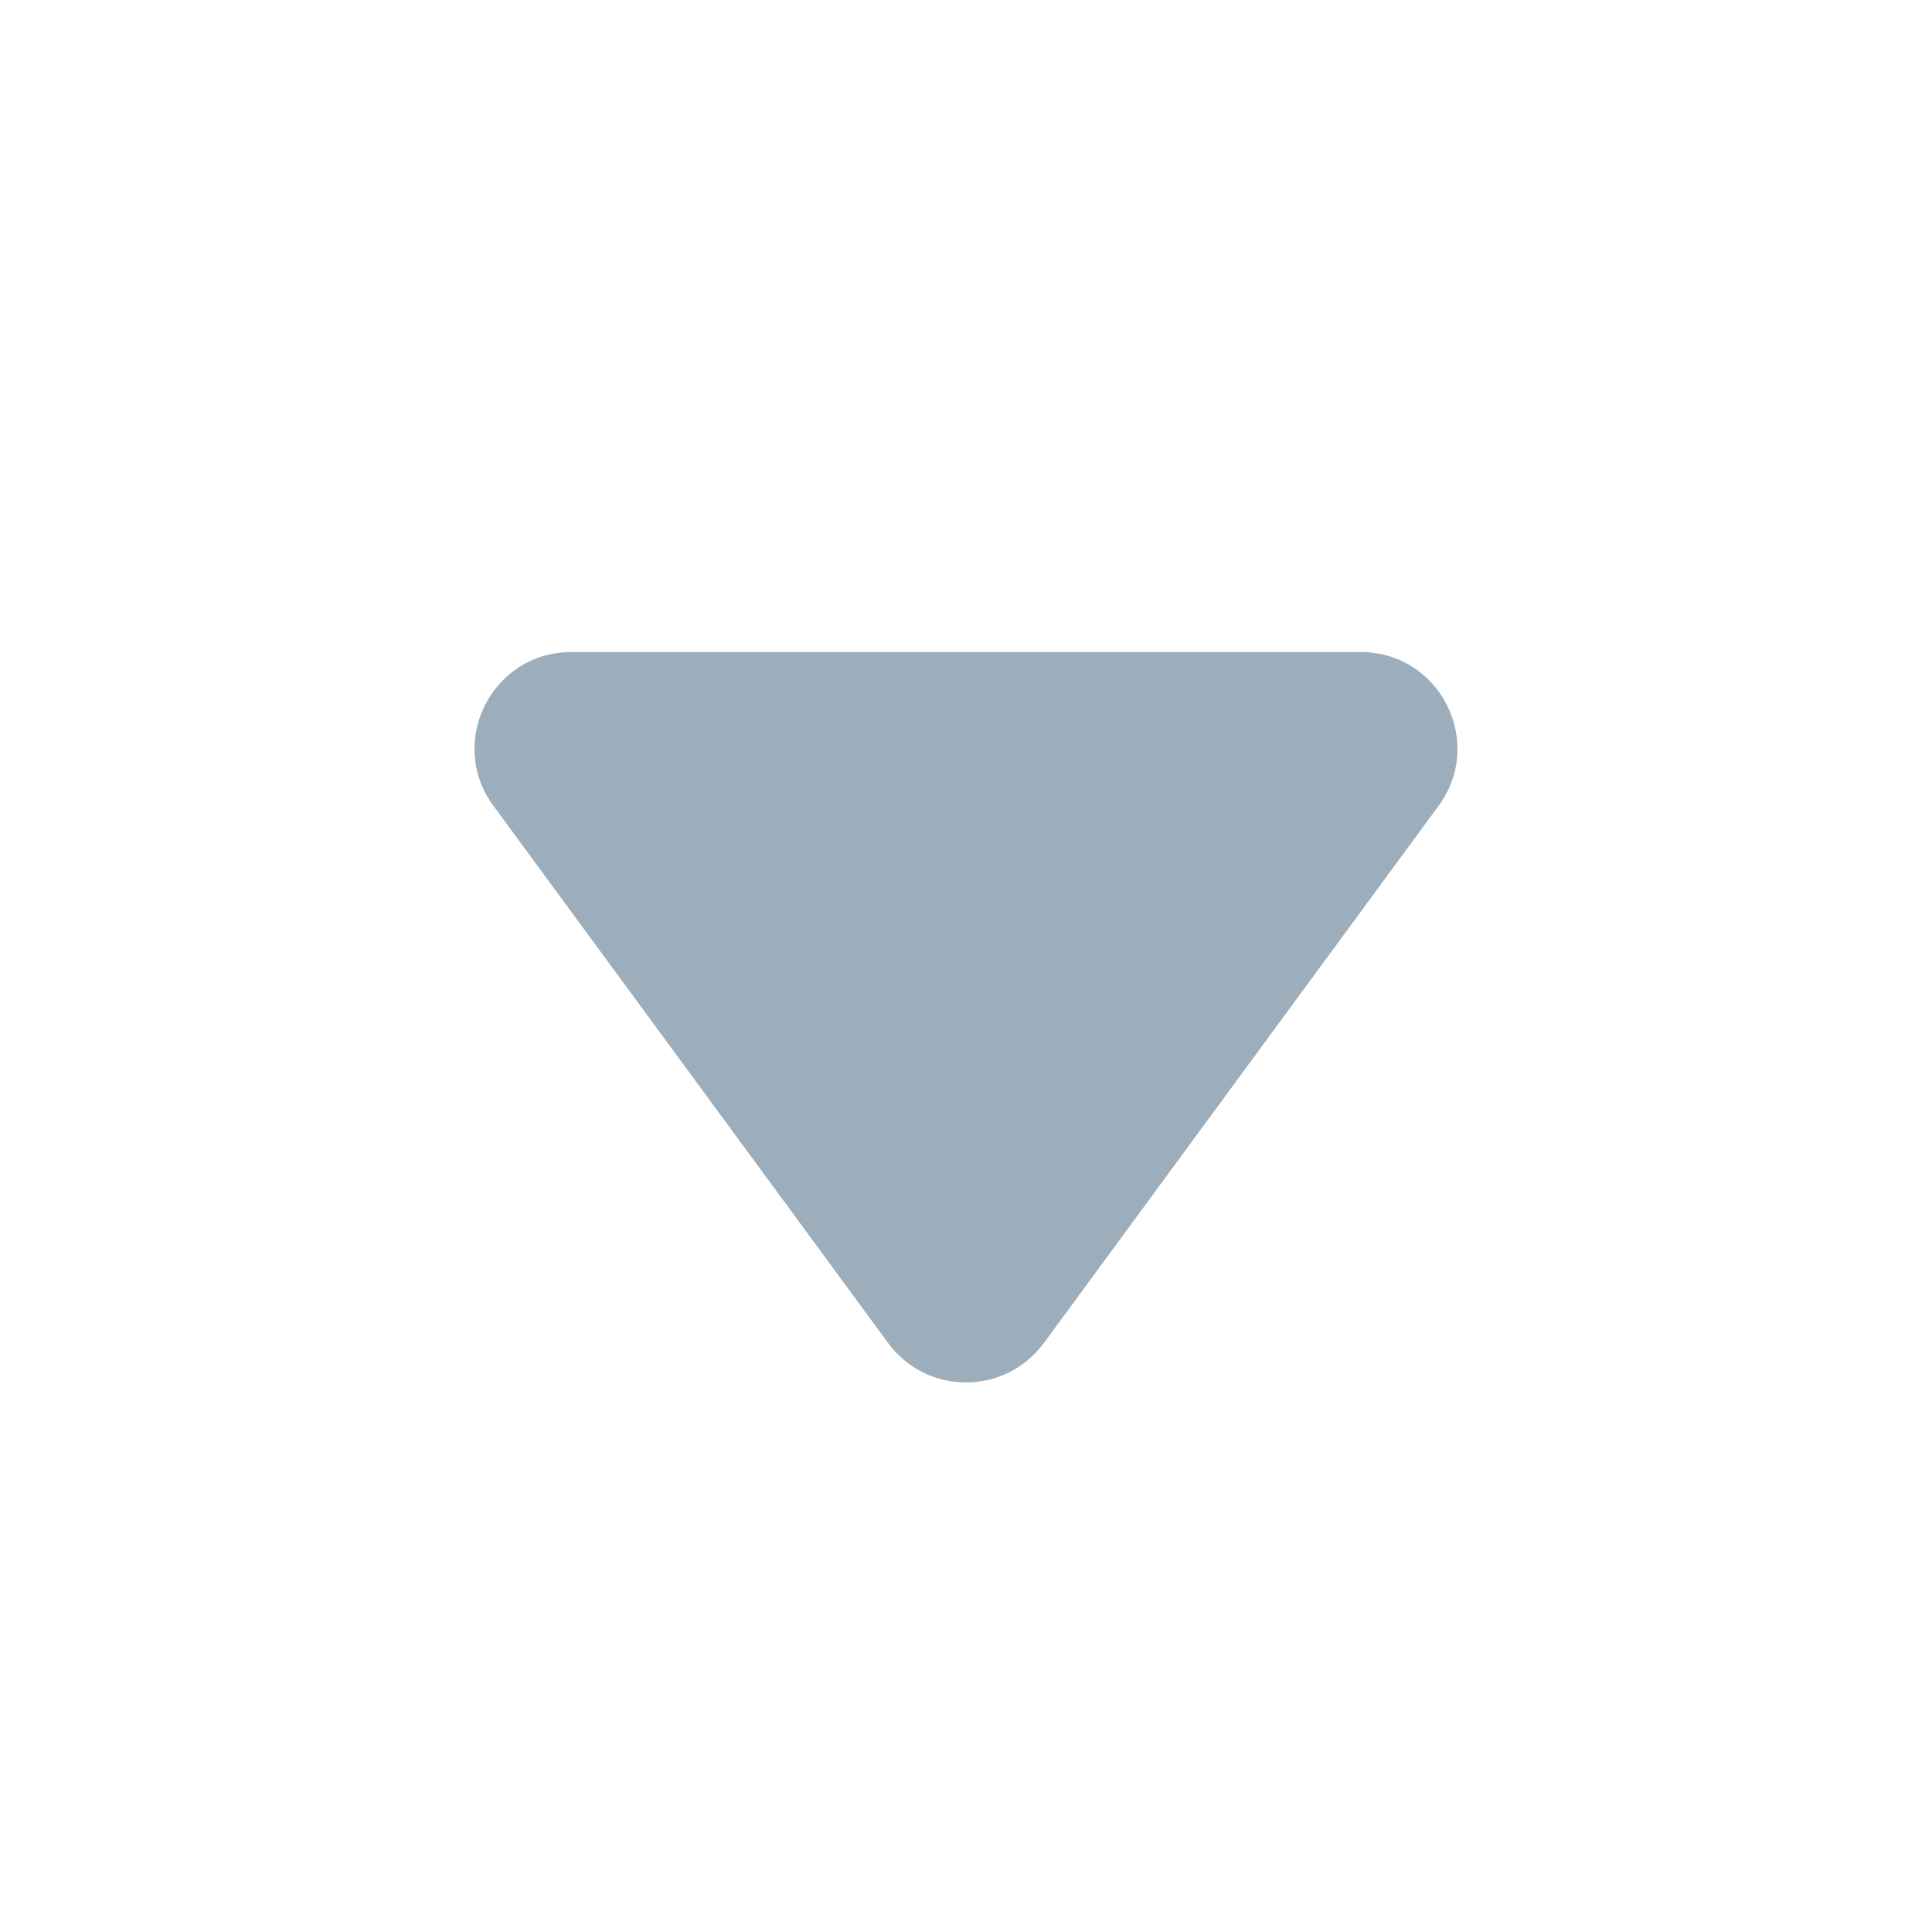
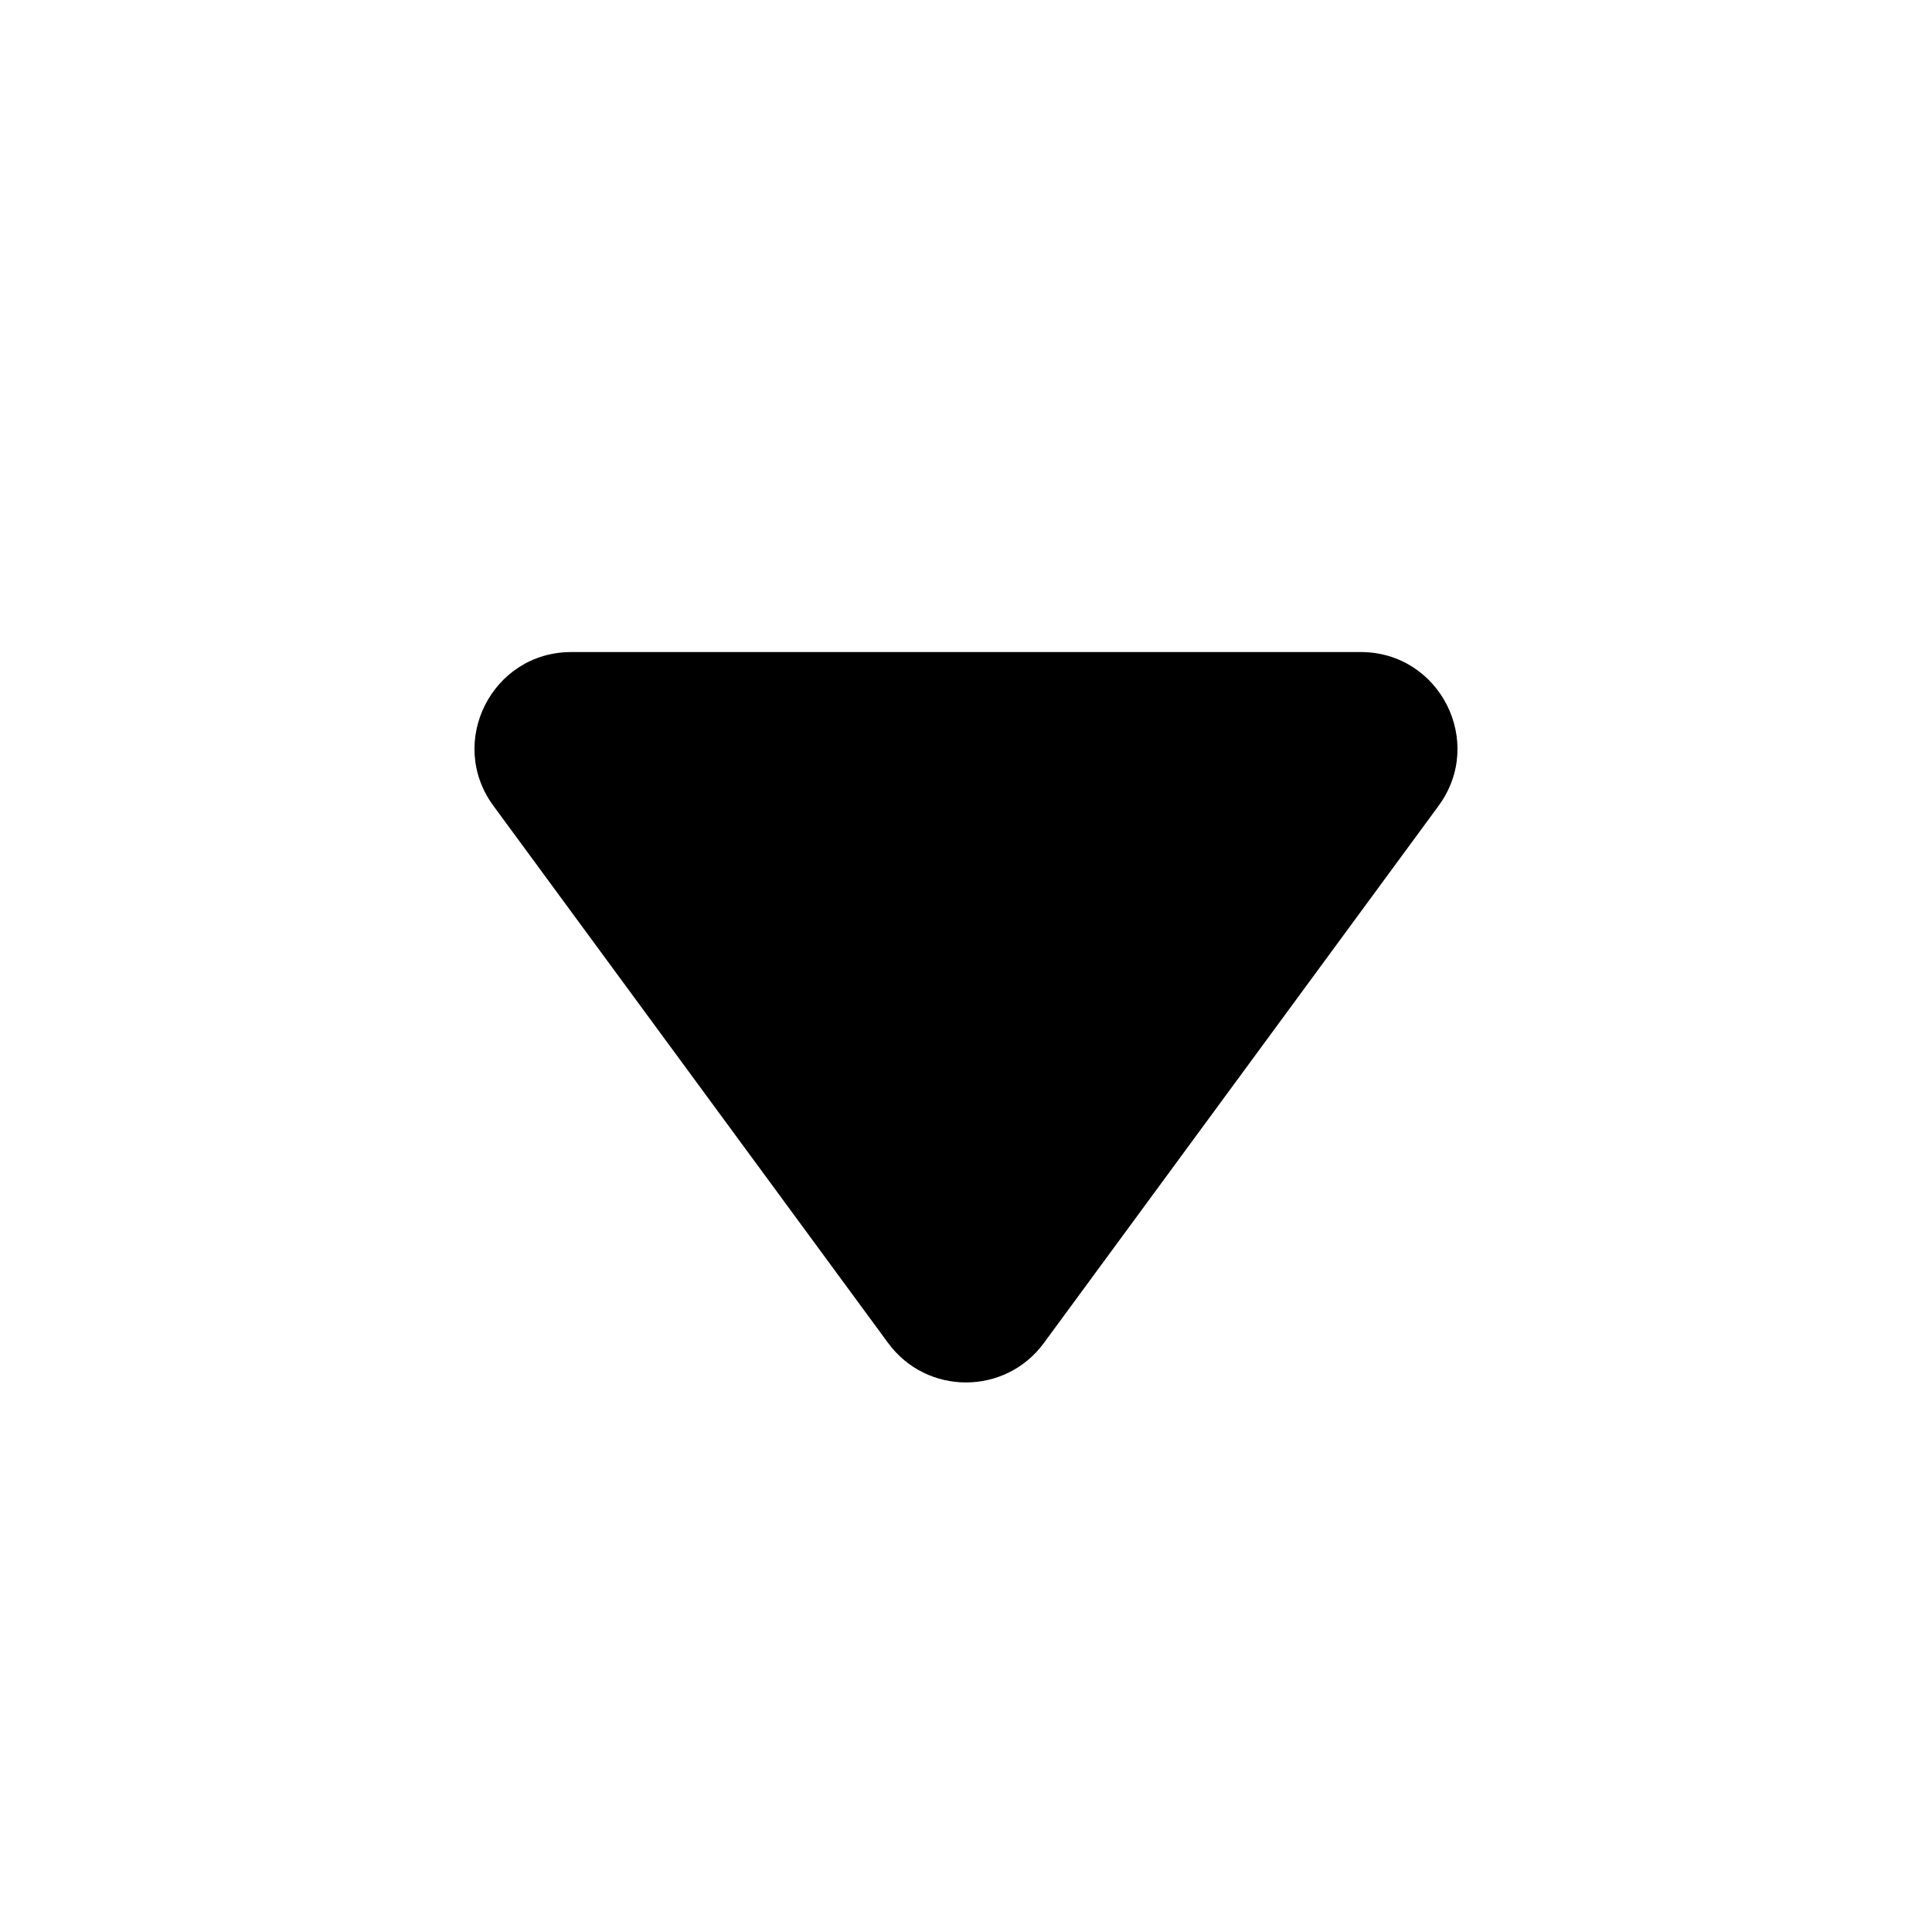
<svg xmlns="http://www.w3.org/2000/svg" width="20" height="20" viewBox="0 0 20 20" fill="none">
-   <path d="M10.806 13.903C10.406 14.447 9.594 14.447 9.194 13.903L5.108 8.342C4.622 7.682 5.094 6.75 5.914 6.75L14.086 6.75C14.906 6.75 15.377 7.682 14.892 8.342L10.806 13.903Z" fill="#9CAEBB" />
+   <path d="M10.806 13.903C10.406 14.447 9.594 14.447 9.194 13.903L5.108 8.342C4.622 7.682 5.094 6.75 5.914 6.75L14.086 6.75C14.906 6.75 15.377 7.682 14.892 8.342L10.806 13.903Z" fill="currentColor" />
</svg>
